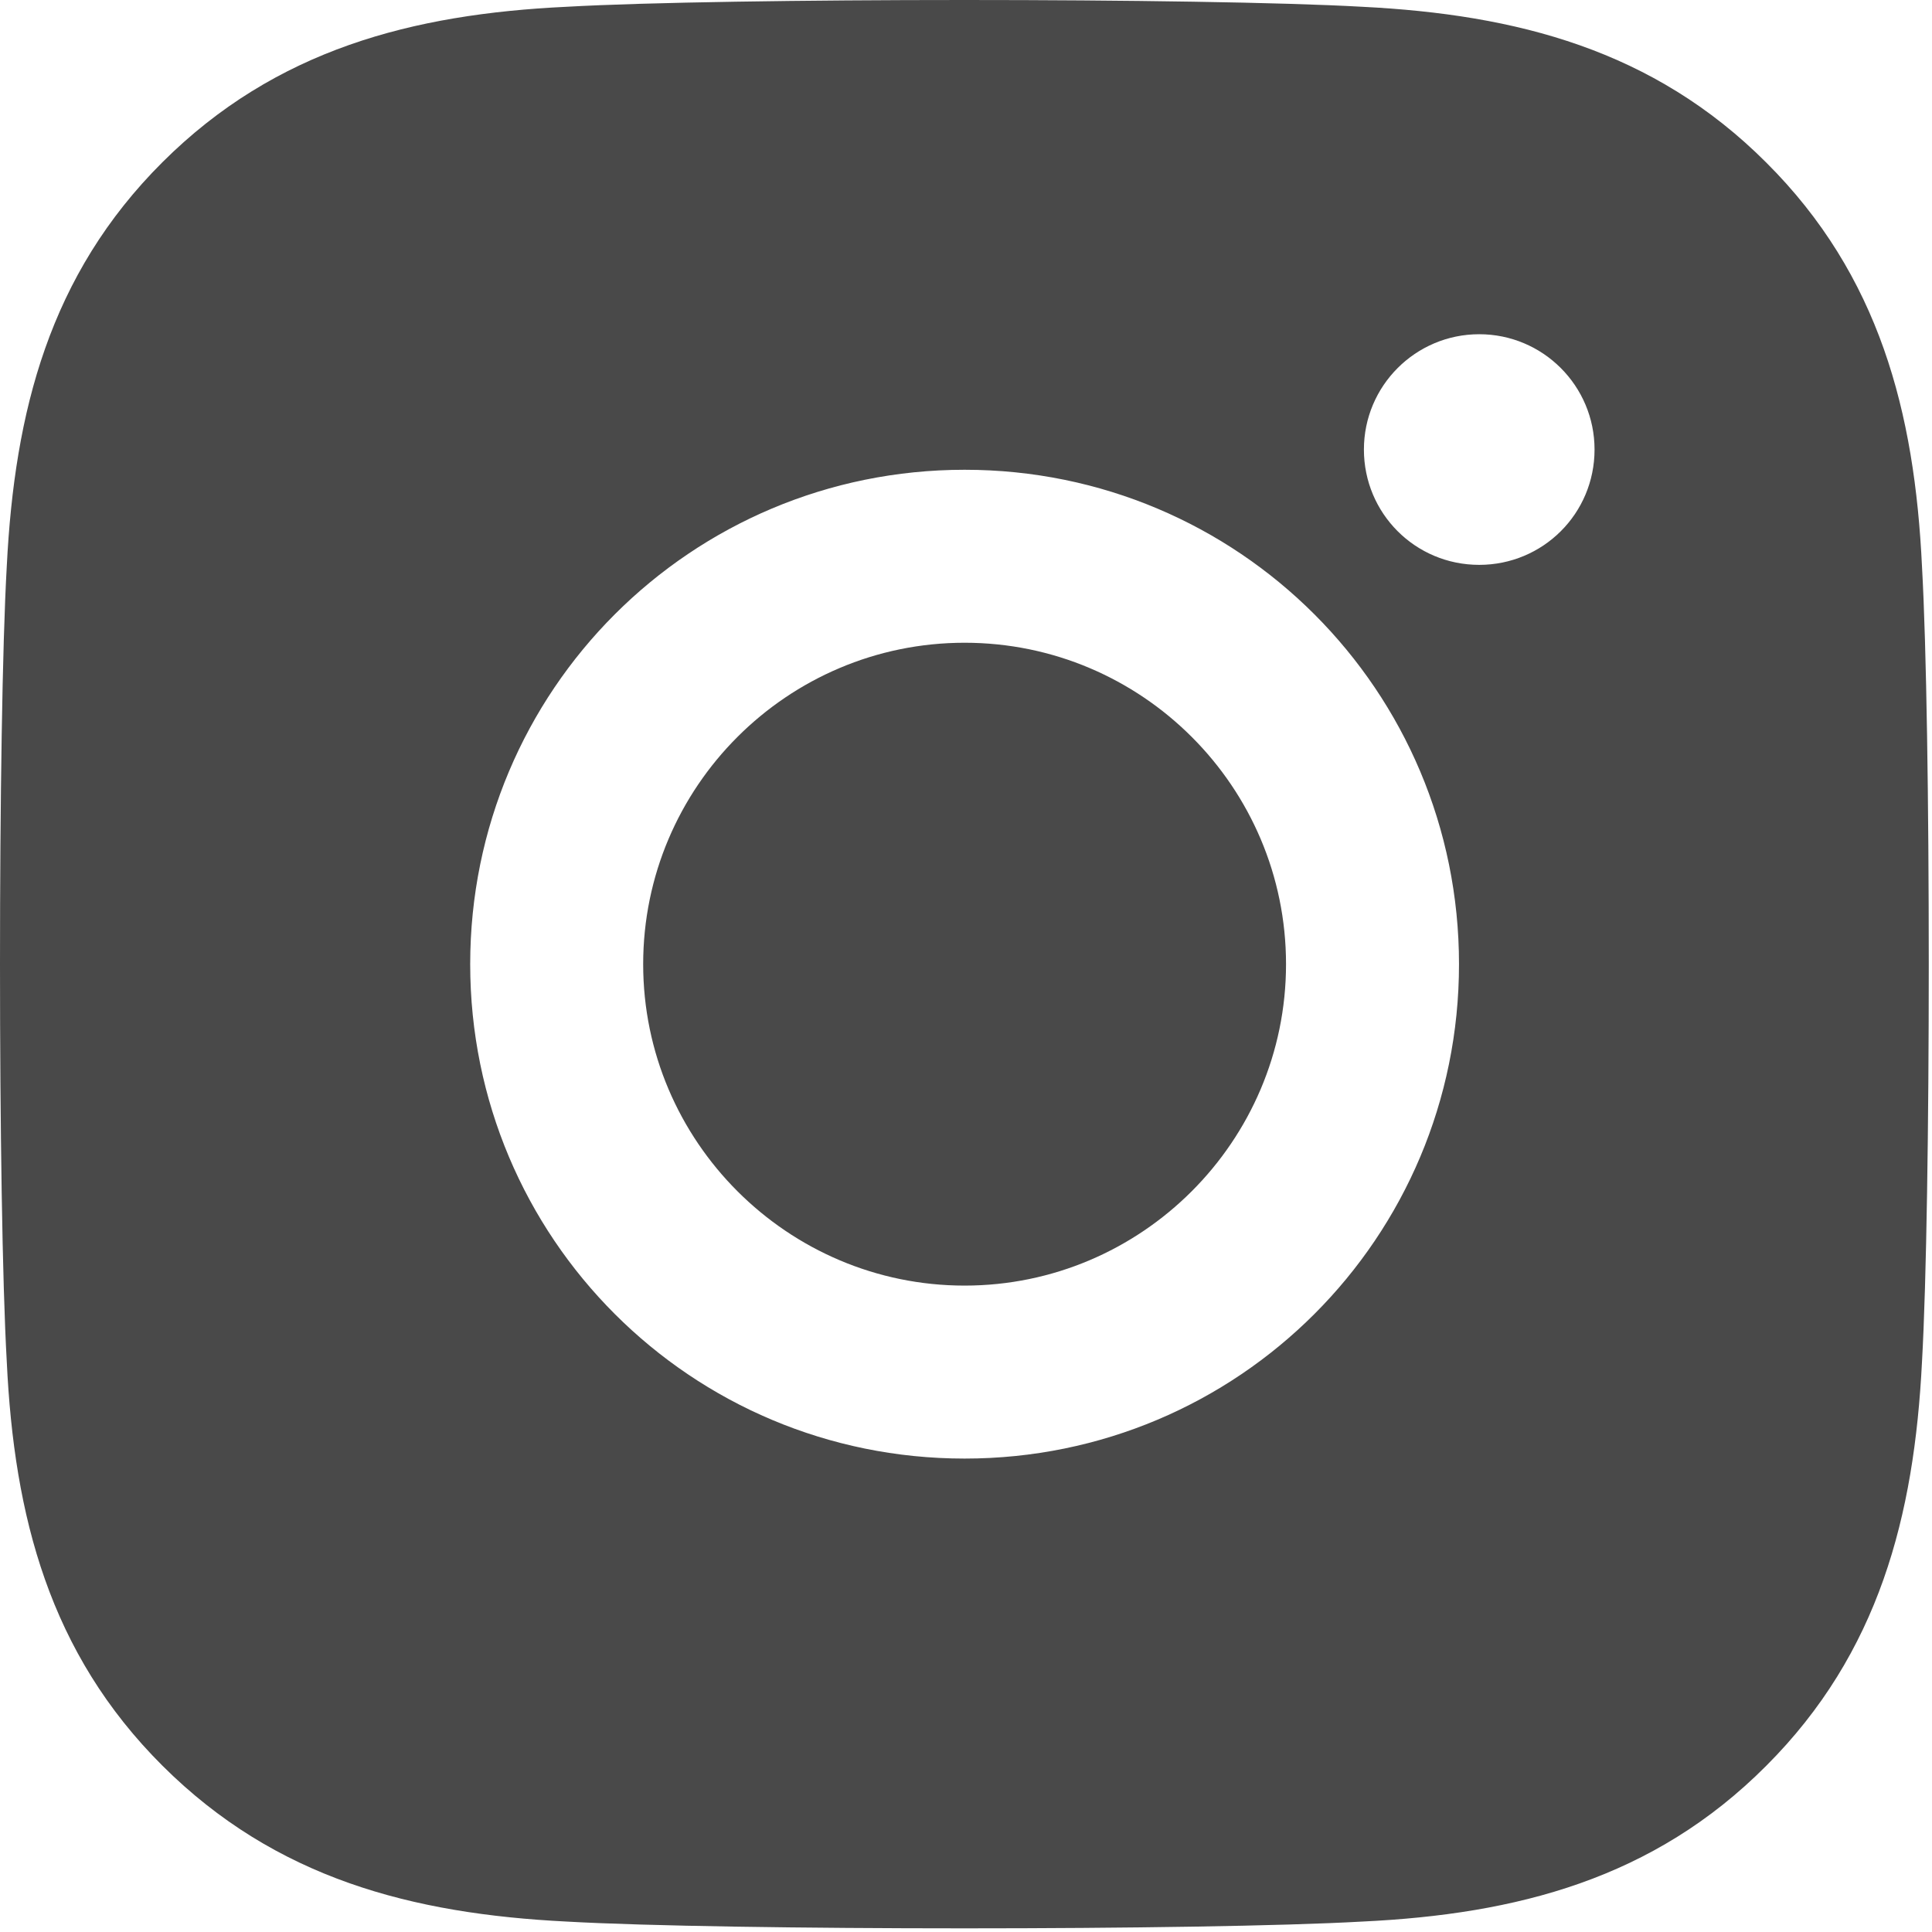
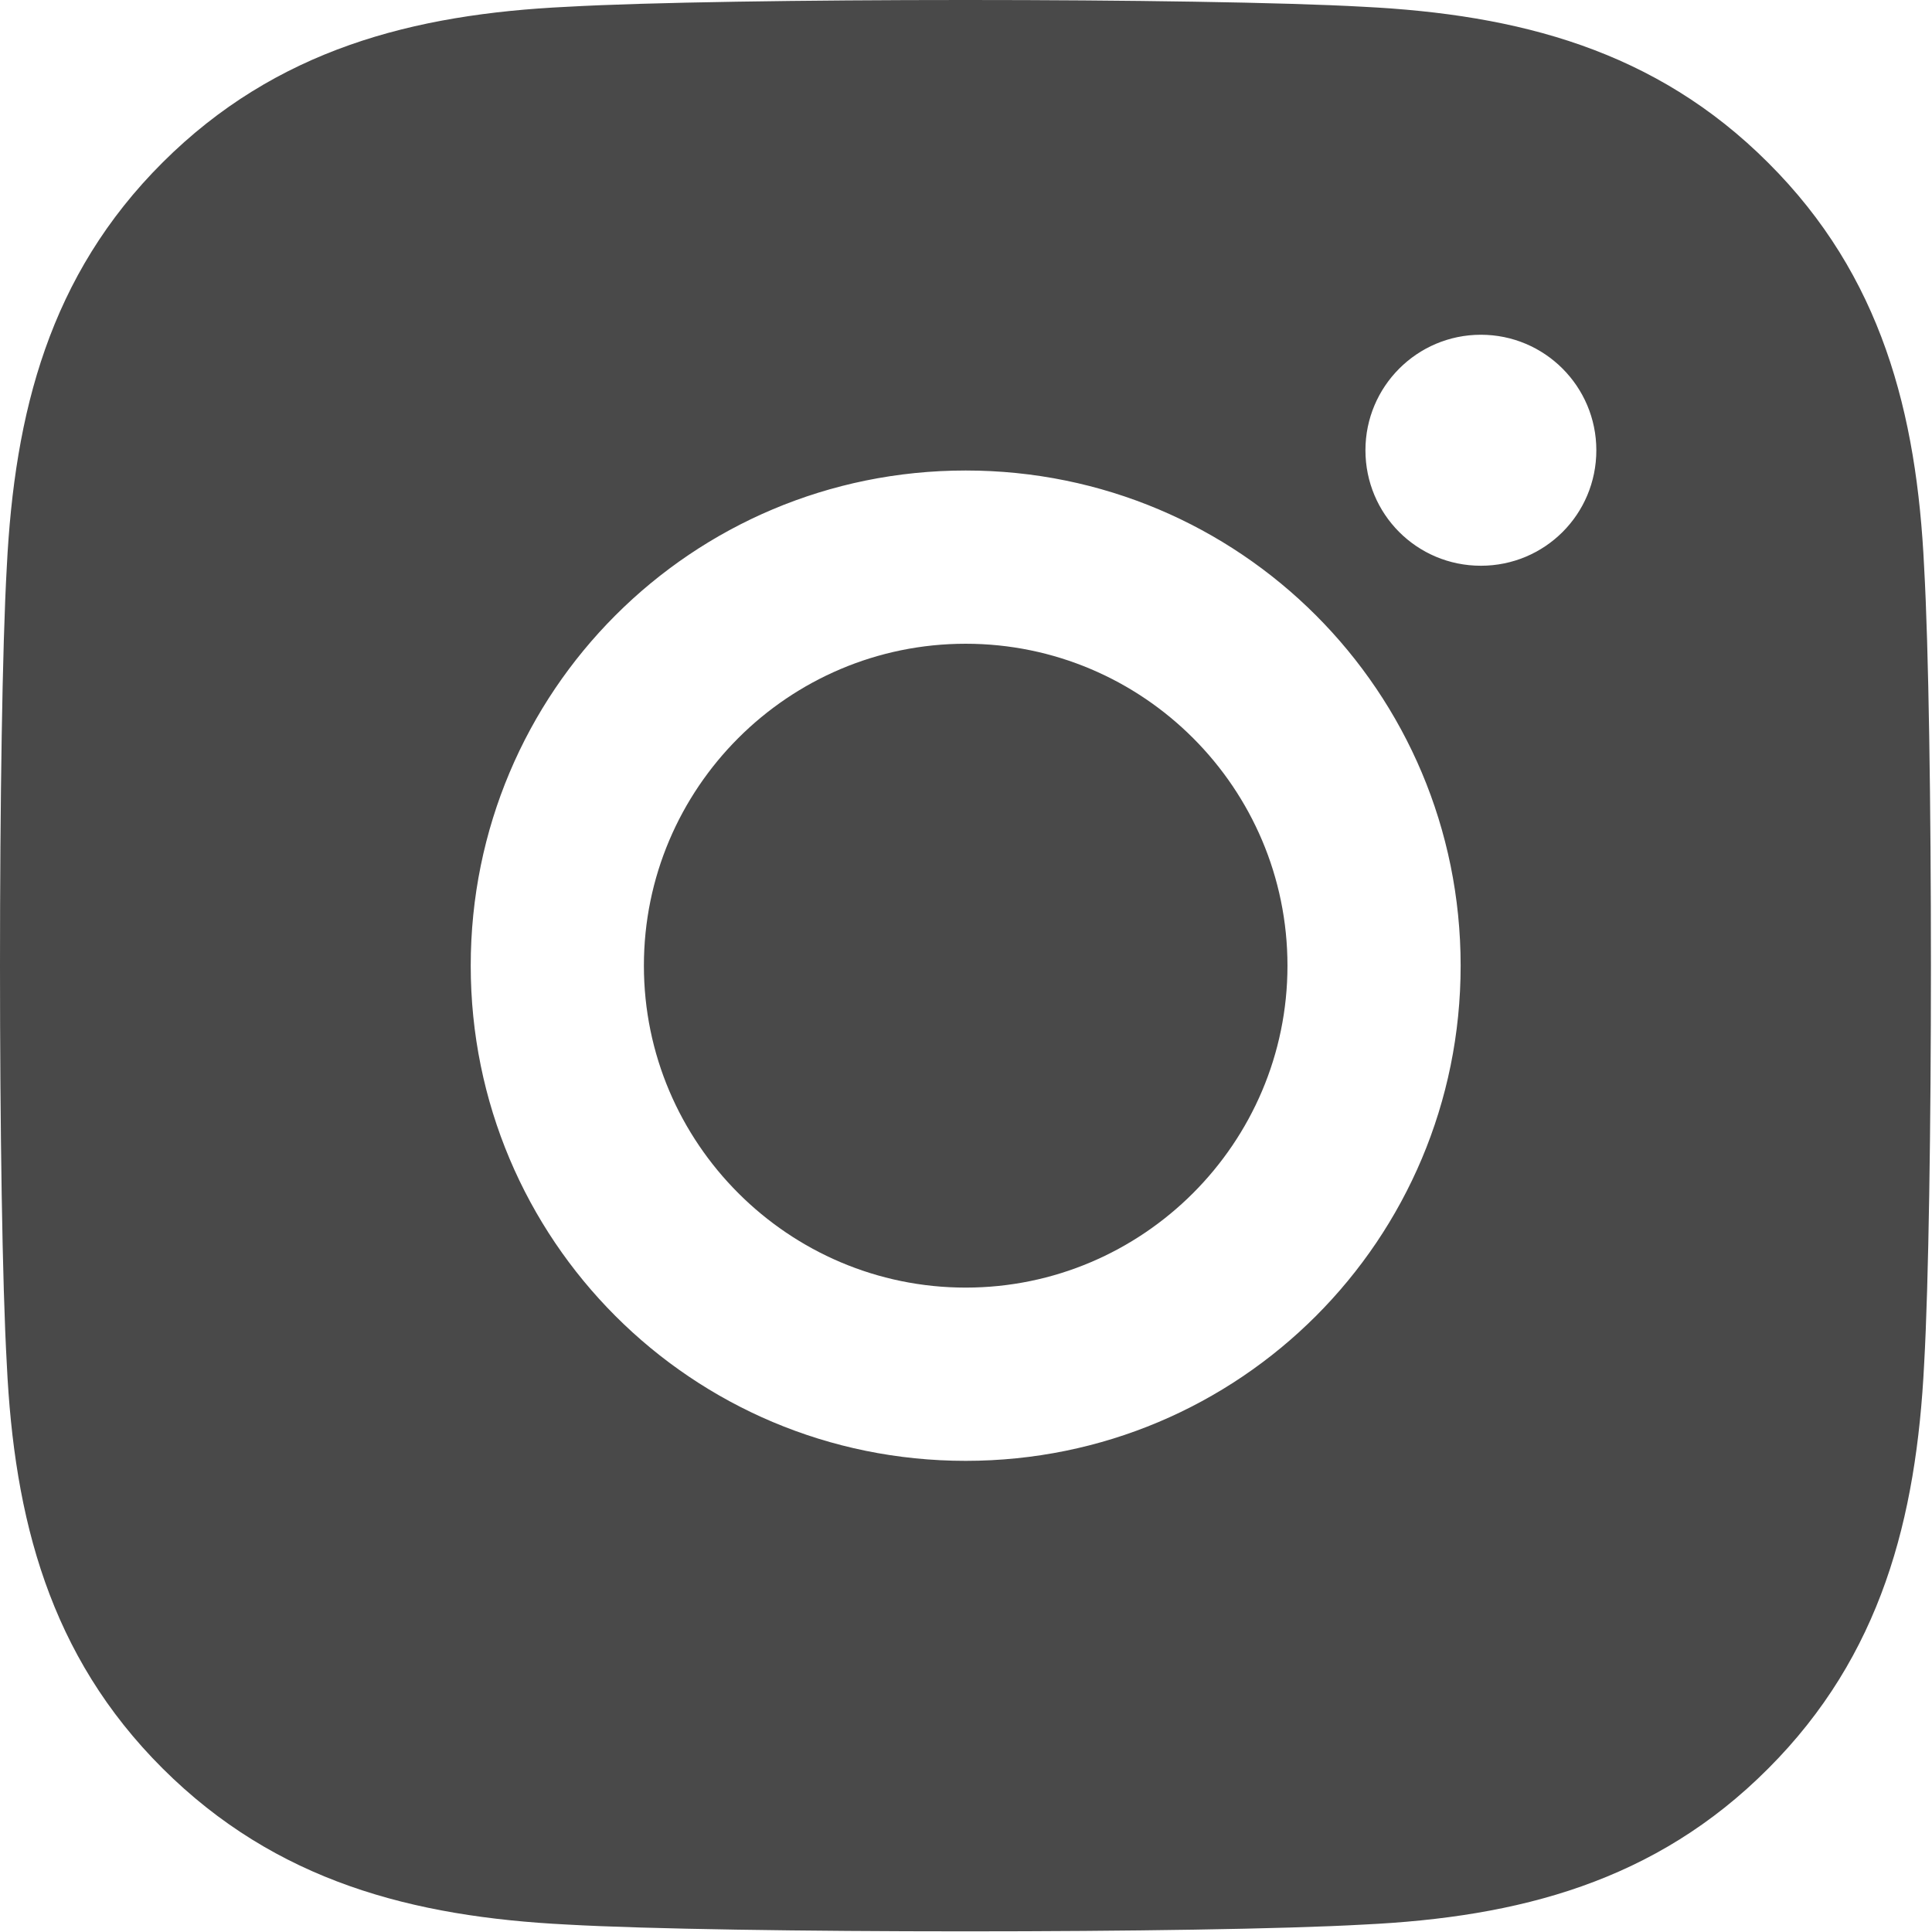
- <svg xmlns="http://www.w3.org/2000/svg" width="100%" height="100%" viewBox="0 0 449 449" version="1.1" xml:space="preserve" style="fill-rule:evenodd;clip-rule:evenodd;stroke-linejoin:round;stroke-miterlimit:2;">
-   <g transform="matrix(1,0,0,1,0.075,-31.825)">
-     <path d="M446.6,163.5C448.7,200.5 448.7,311.3 446.6,348.3C444.8,384.2 436.6,416 410.4,442.2C384.2,468.5 352.4,476.7 316.5,478.4C279.5,480.5 168.6,480.5 131.6,478.4C95.7,476.6 64,468.4 37.7,442.2C11.4,416 3.2,384.2 1.5,348.3C-0.6,311.3 -0.6,200.4 1.5,163.4C3.3,127.5 11.4,95.7 37.7,69.5C64,43.3 95.8,35.1 131.6,33.4C168.6,31.3 279.5,31.3 316.5,33.4C352.4,35.2 384.2,43.4 410.4,69.6C436.7,95.8 444.9,127.6 446.6,163.5ZM224.1,141C160.5,141 109.2,192.3 109.2,255.9C109.2,319.5 160.5,370.8 224.1,370.8C287.7,370.8 339,319.5 339,255.9C339,192.3 287.7,141 224.1,141ZM224.1,330.6C183,330.6 149.4,297.1 149.4,255.9C149.4,214.7 182.9,181.2 224.1,181.2C265.3,181.2 298.8,214.7 298.8,255.9C298.8,297.1 265.2,330.6 224.1,330.6ZM370.5,136.3C370.5,121.5 358.5,109.5 343.7,109.5C328.9,109.5 316.9,121.5 316.9,136.3C316.9,151.1 328.8,163.1 343.7,163.1C358.5,163.1 370.5,151.2 370.5,136.3Z" style="fill:rgb(73,73,73);" />
+ <svg xmlns="http://www.w3.org/2000/svg" width="100%" height="100%" viewBox="0 0 450 450" version="1.1" xml:space="preserve" style="fill-rule:evenodd;clip-rule:evenodd;stroke-linejoin:round;stroke-miterlimit:2;">
+   <g transform="matrix(1,0,0,1,0.75,0.85)">
+     <g transform="matrix(1.00335,0,0,1.00379,-0.674749,-32.7957)">
+       <path d="M446.6,163.5C448.7,200.5 448.7,311.3 446.6,348.3C444.8,384.2 436.6,416 410.4,442.2C384.2,468.5 352.4,476.7 316.5,478.4C279.5,480.5 168.6,480.5 131.6,478.4C95.7,476.6 64,468.4 37.7,442.2C11.4,416 3.2,384.2 1.5,348.3C-0.6,311.3 -0.6,200.4 1.5,163.4C3.3,127.5 11.4,95.7 37.7,69.5C64,43.3 95.8,35.1 131.6,33.4C168.6,31.3 279.5,31.3 316.5,33.4C352.4,35.2 384.2,43.4 410.4,69.6C436.7,95.8 444.9,127.6 446.6,163.5ZM224.1,141C160.5,141 109.2,192.3 109.2,255.9C109.2,319.5 160.5,370.8 224.1,370.8C287.7,370.8 339,319.5 339,255.9C339,192.3 287.7,141 224.1,141ZM224.1,330.6C183,330.6 149.4,297.1 149.4,255.9C149.4,214.7 182.9,181.2 224.1,181.2C265.3,181.2 298.8,214.7 298.8,255.9C298.8,297.1 265.2,330.6 224.1,330.6ZM370.5,136.3C370.5,121.5 358.5,109.5 343.7,109.5C328.9,109.5 316.9,121.5 316.9,136.3C316.9,151.1 328.8,163.1 343.7,163.1C358.5,163.1 370.5,151.2 370.5,136.3Z" style="fill:rgb(73,73,73);" />
+     </g>
  </g>
</svg>
